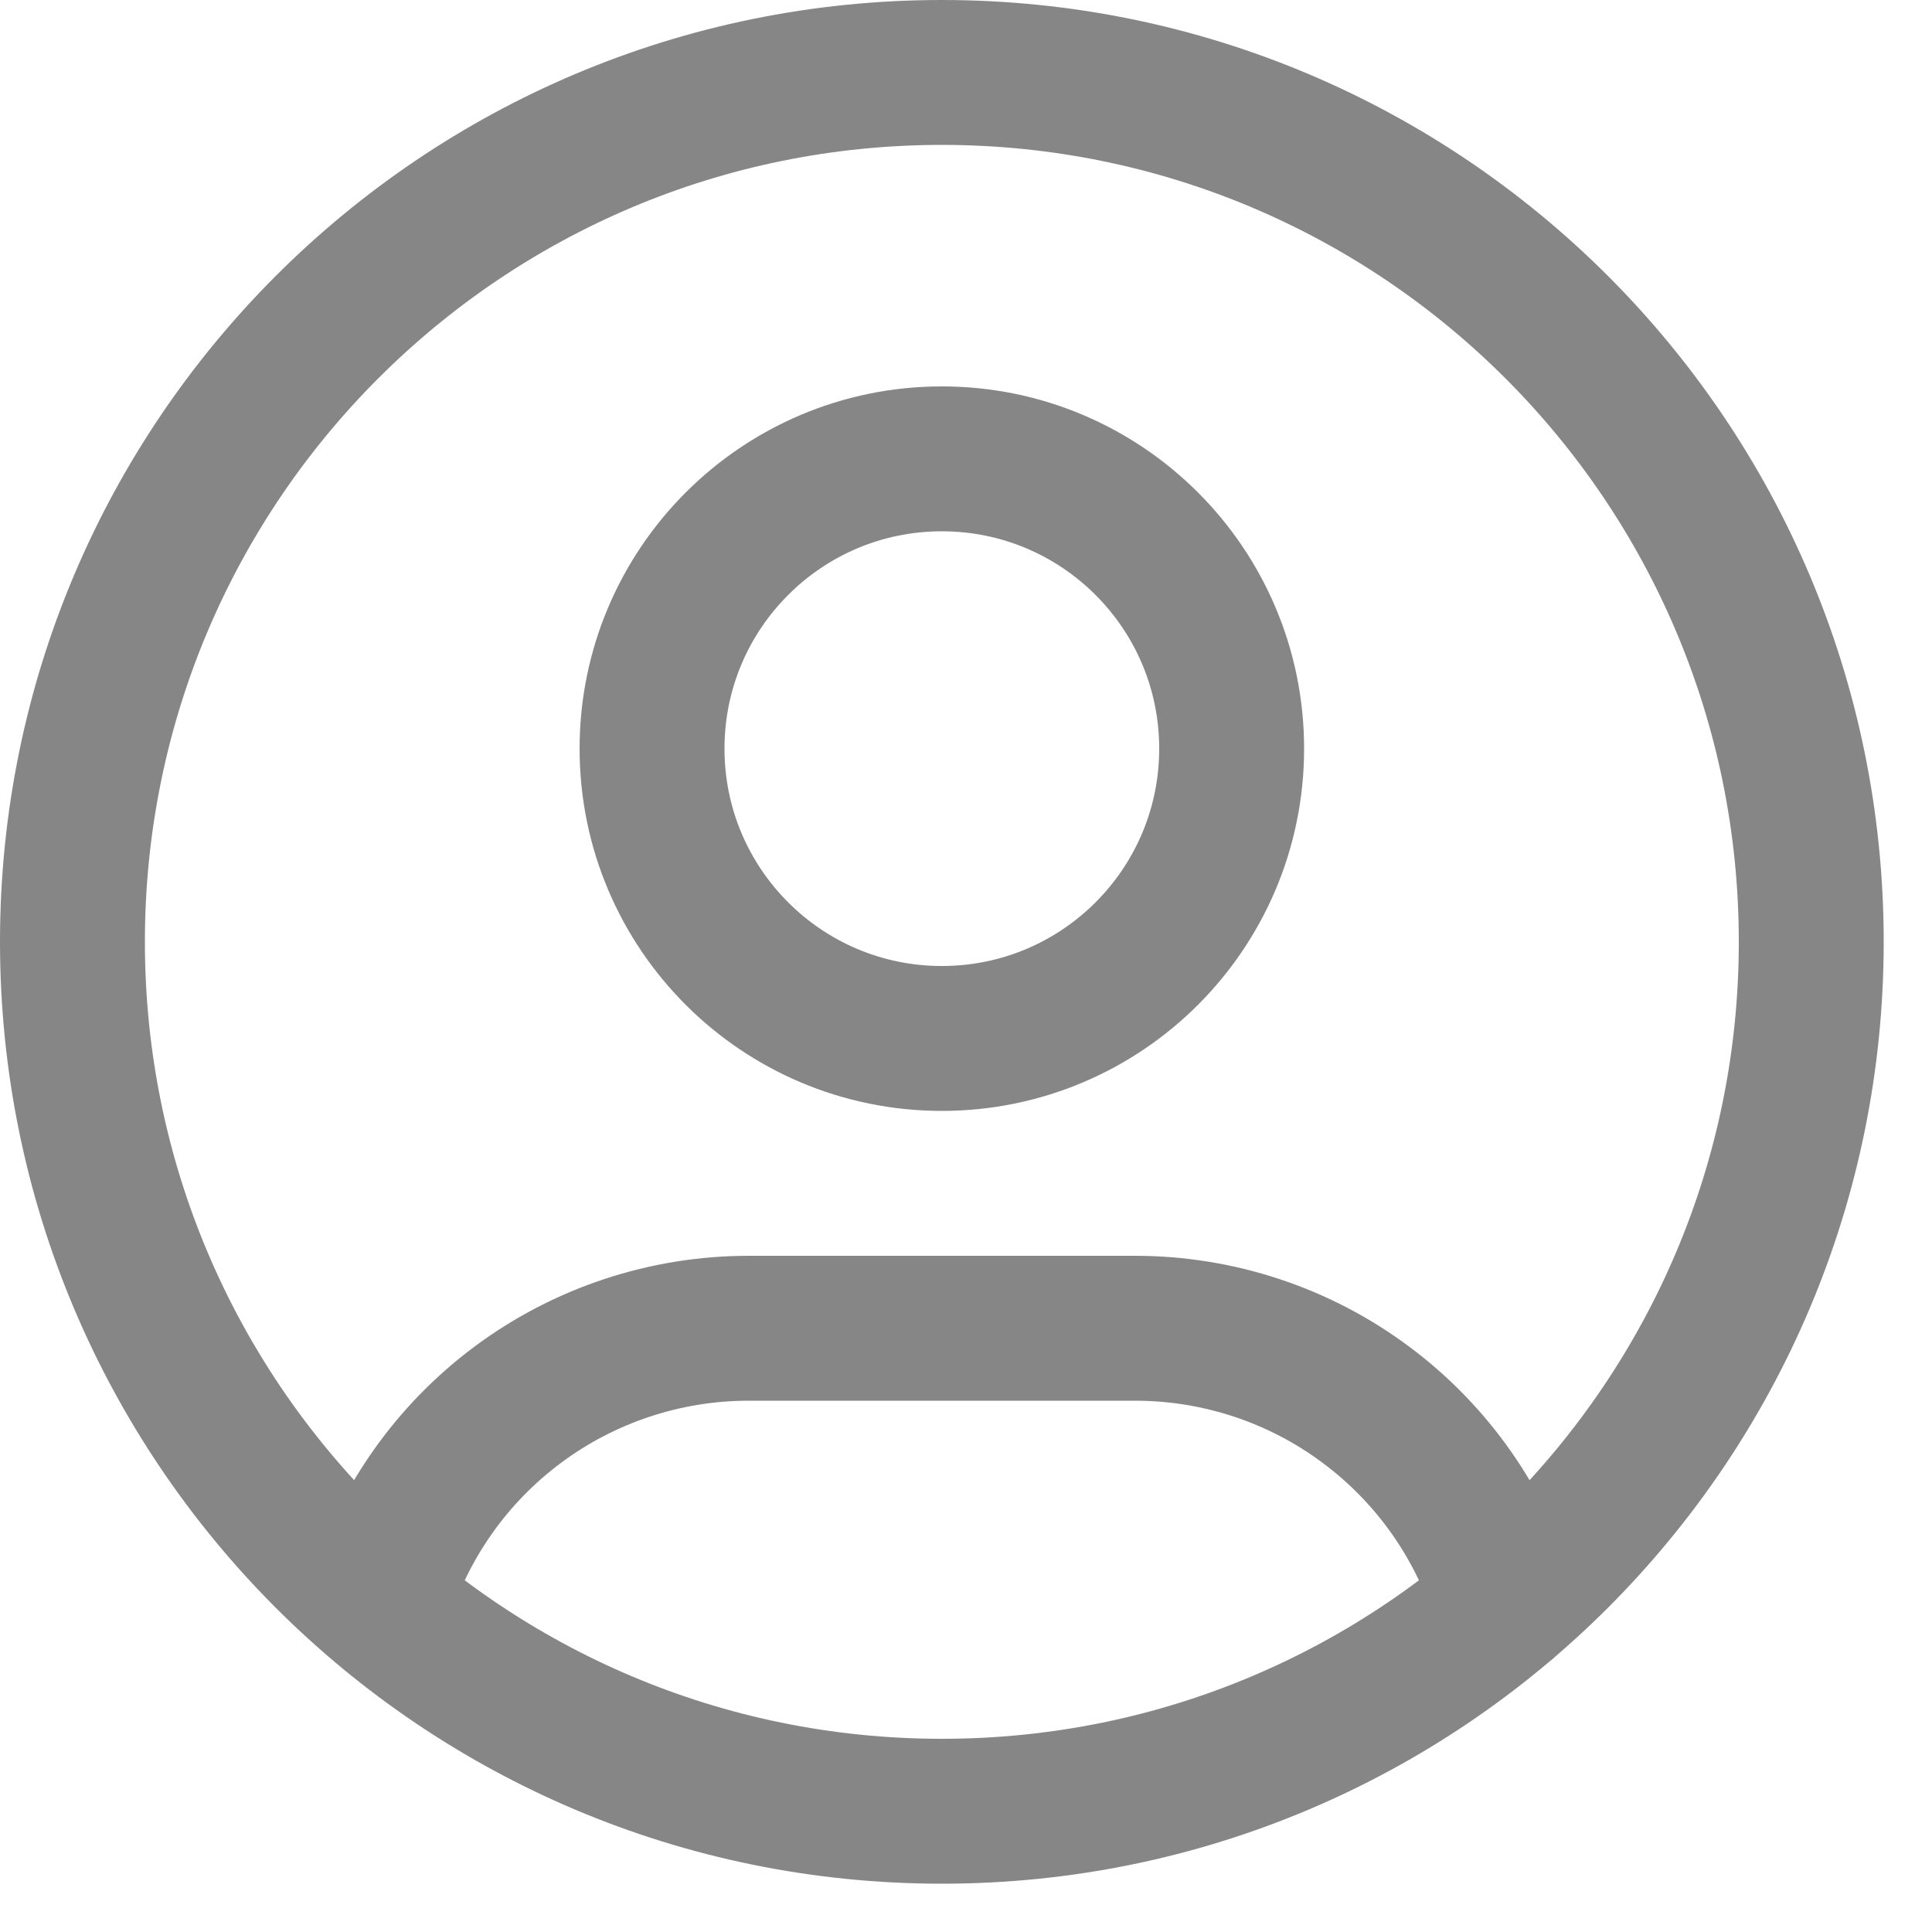
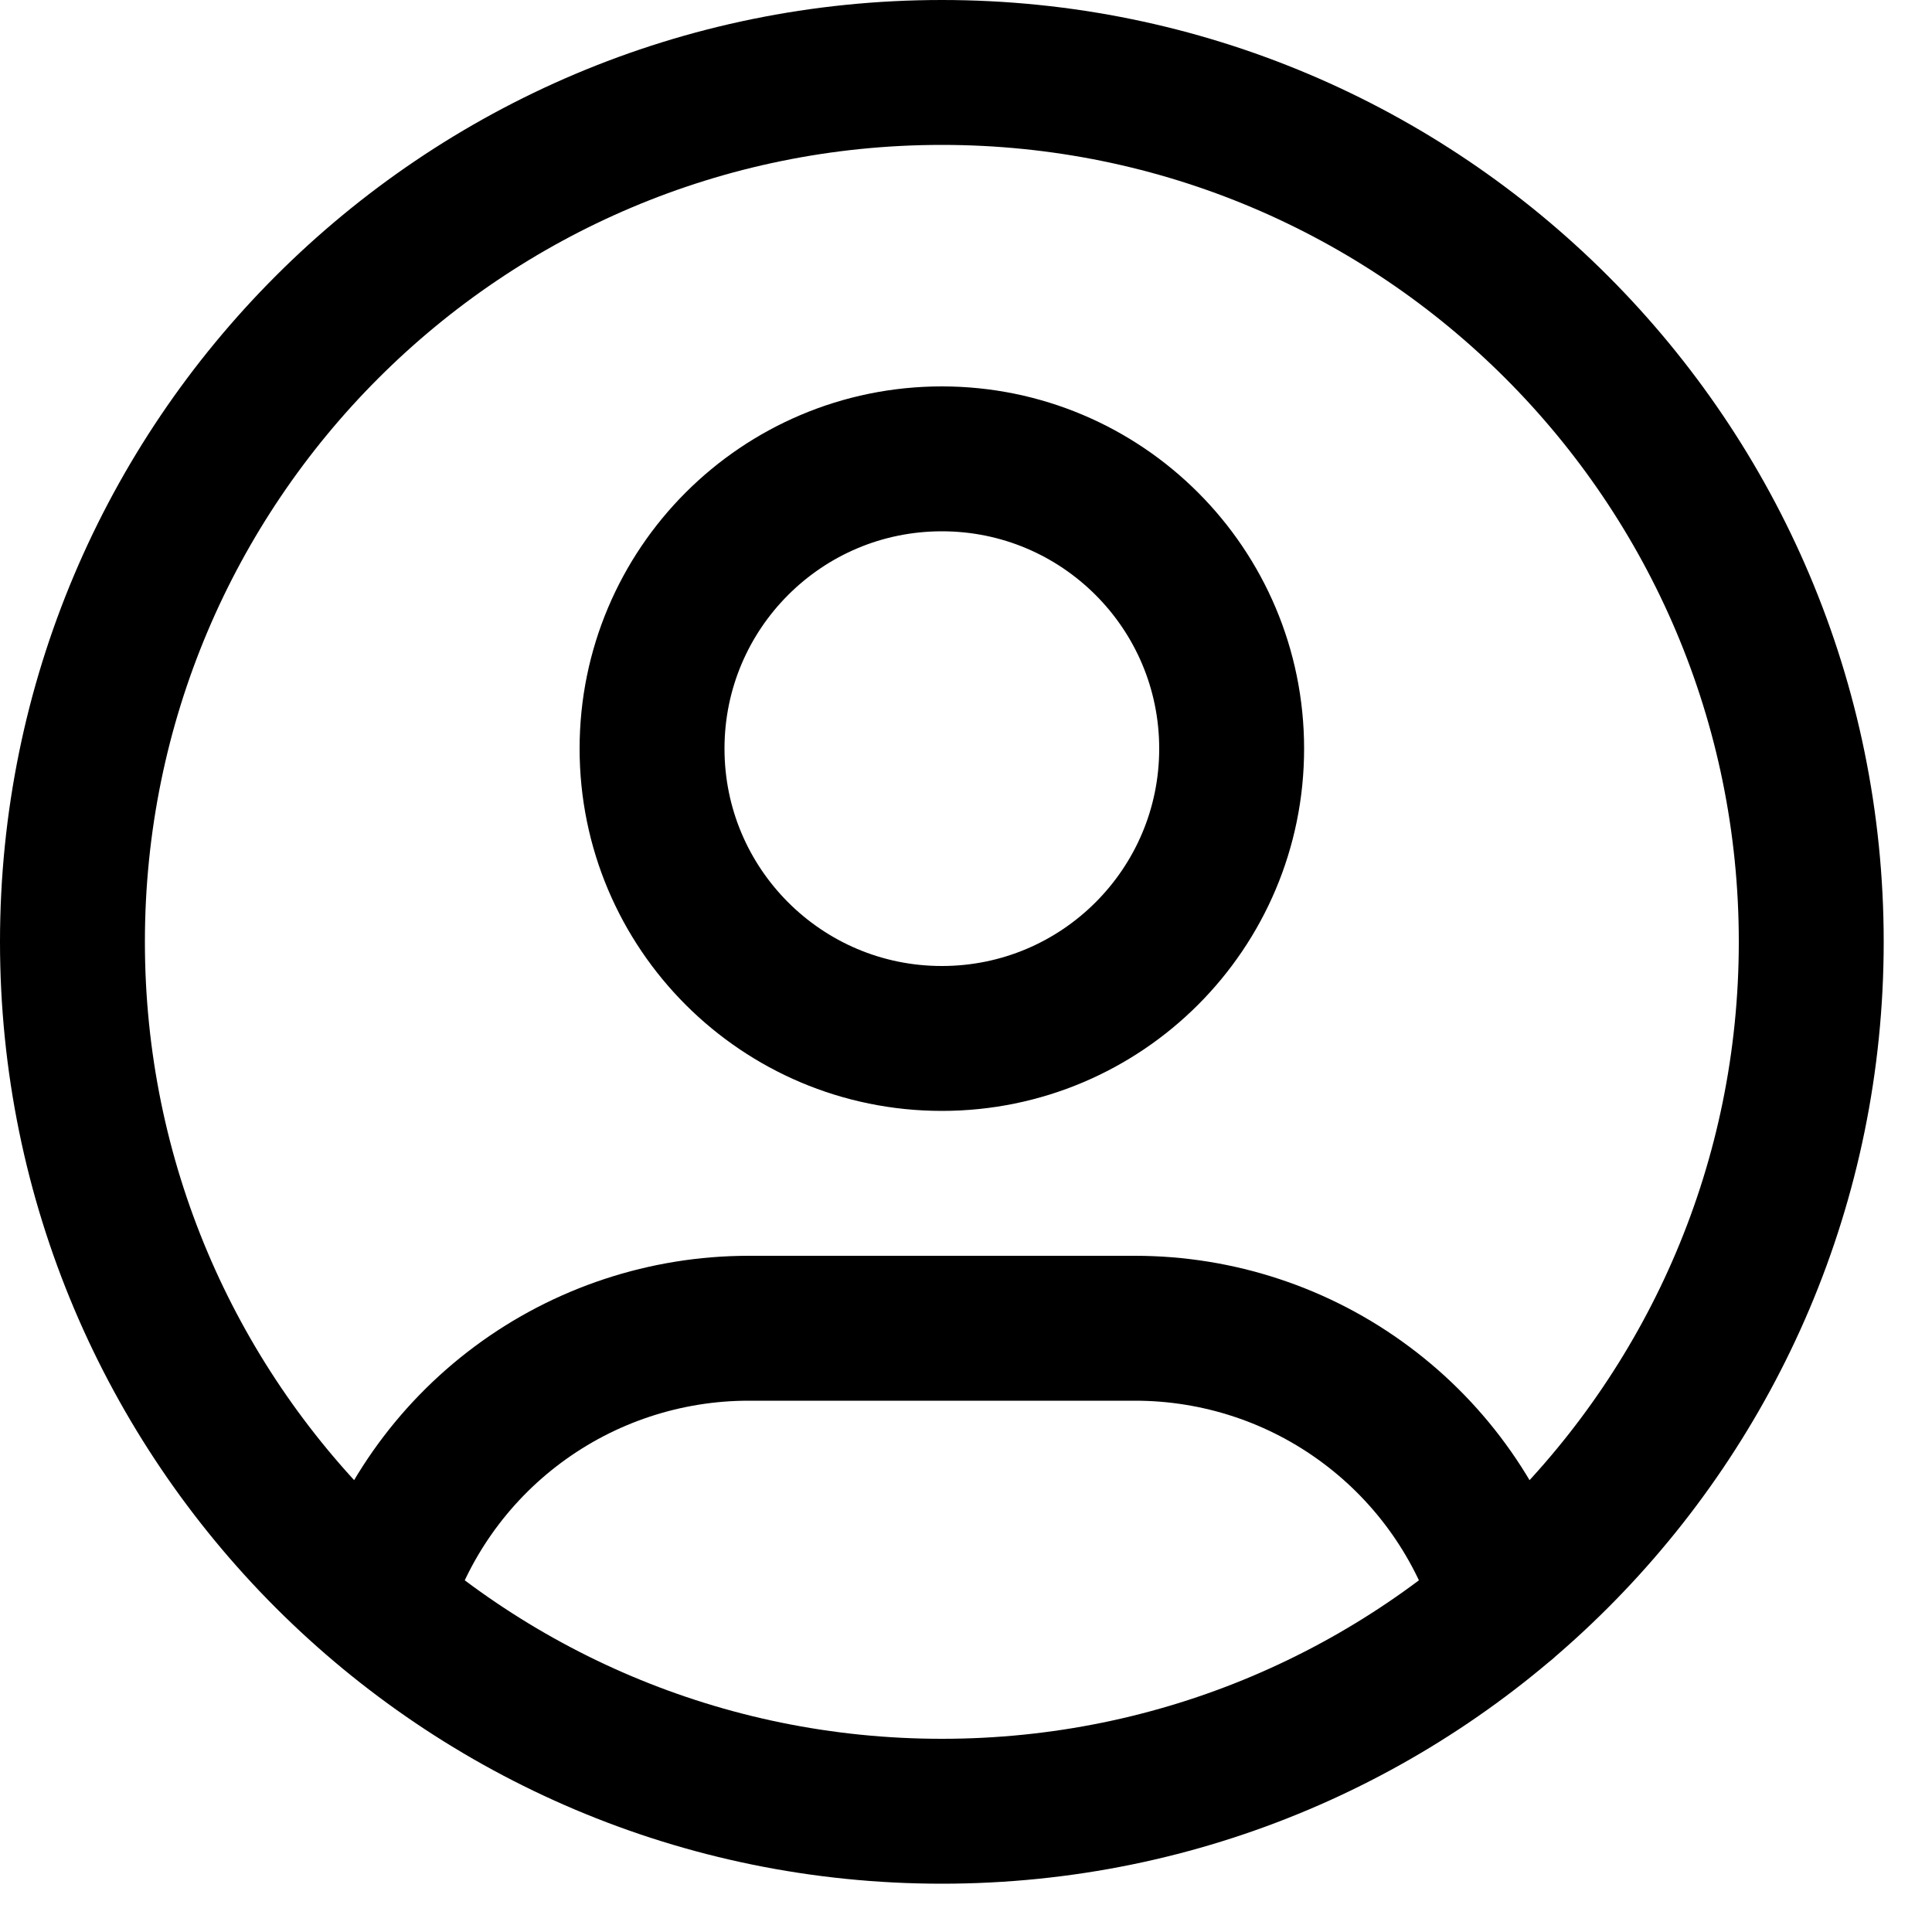
<svg xmlns="http://www.w3.org/2000/svg" width="20" height="20" viewBox="0 0 20 20" fill="none">
-   <path d="M3.918 16.599C4.165 15.775 4.672 15.053 5.362 14.54C6.052 14.027 6.89 13.75 7.75 13.75H11.75C12.611 13.75 13.45 14.027 14.14 14.542C14.831 15.056 15.337 15.78 15.584 16.605M18.75 9.75C18.75 14.721 14.721 18.75 9.75 18.75C4.779 18.75 0.75 14.721 0.75 9.75C0.75 4.779 4.779 0.75 9.75 0.75C14.721 0.75 18.75 4.779 18.75 9.75ZM12.75 7.75C12.75 9.407 11.407 10.75 9.75 10.75C8.093 10.75 6.75 9.407 6.75 7.75C6.75 6.093 8.093 4.75 9.75 4.75C11.407 4.75 12.75 6.093 12.75 7.75Z" stroke="#0F0F10" stroke-opacity="0.5" stroke-width="1.5" stroke-linecap="round" stroke-linejoin="round" />
+   <path d="M3.918 16.599C4.165 15.775 4.672 15.053 5.362 14.54C6.052 14.027 6.89 13.75 7.75 13.75H11.75C12.611 13.75 13.45 14.027 14.14 14.542C14.831 15.056 15.337 15.78 15.584 16.605M18.75 9.75C18.75 14.721 14.721 18.75 9.75 18.75C4.779 18.75 0.75 14.721 0.75 9.75C0.75 4.779 4.779 0.75 9.75 0.75C14.721 0.75 18.75 4.779 18.75 9.75ZM12.75 7.75C12.75 9.407 11.407 10.75 9.75 10.75C8.093 10.75 6.75 9.407 6.75 7.75C6.75 6.093 8.093 4.75 9.75 4.75C11.407 4.75 12.75 6.093 12.75 7.75Z" stroke="currentColor" stroke-width="1.5" stroke-linecap="round" stroke-linejoin="round" />
</svg>
